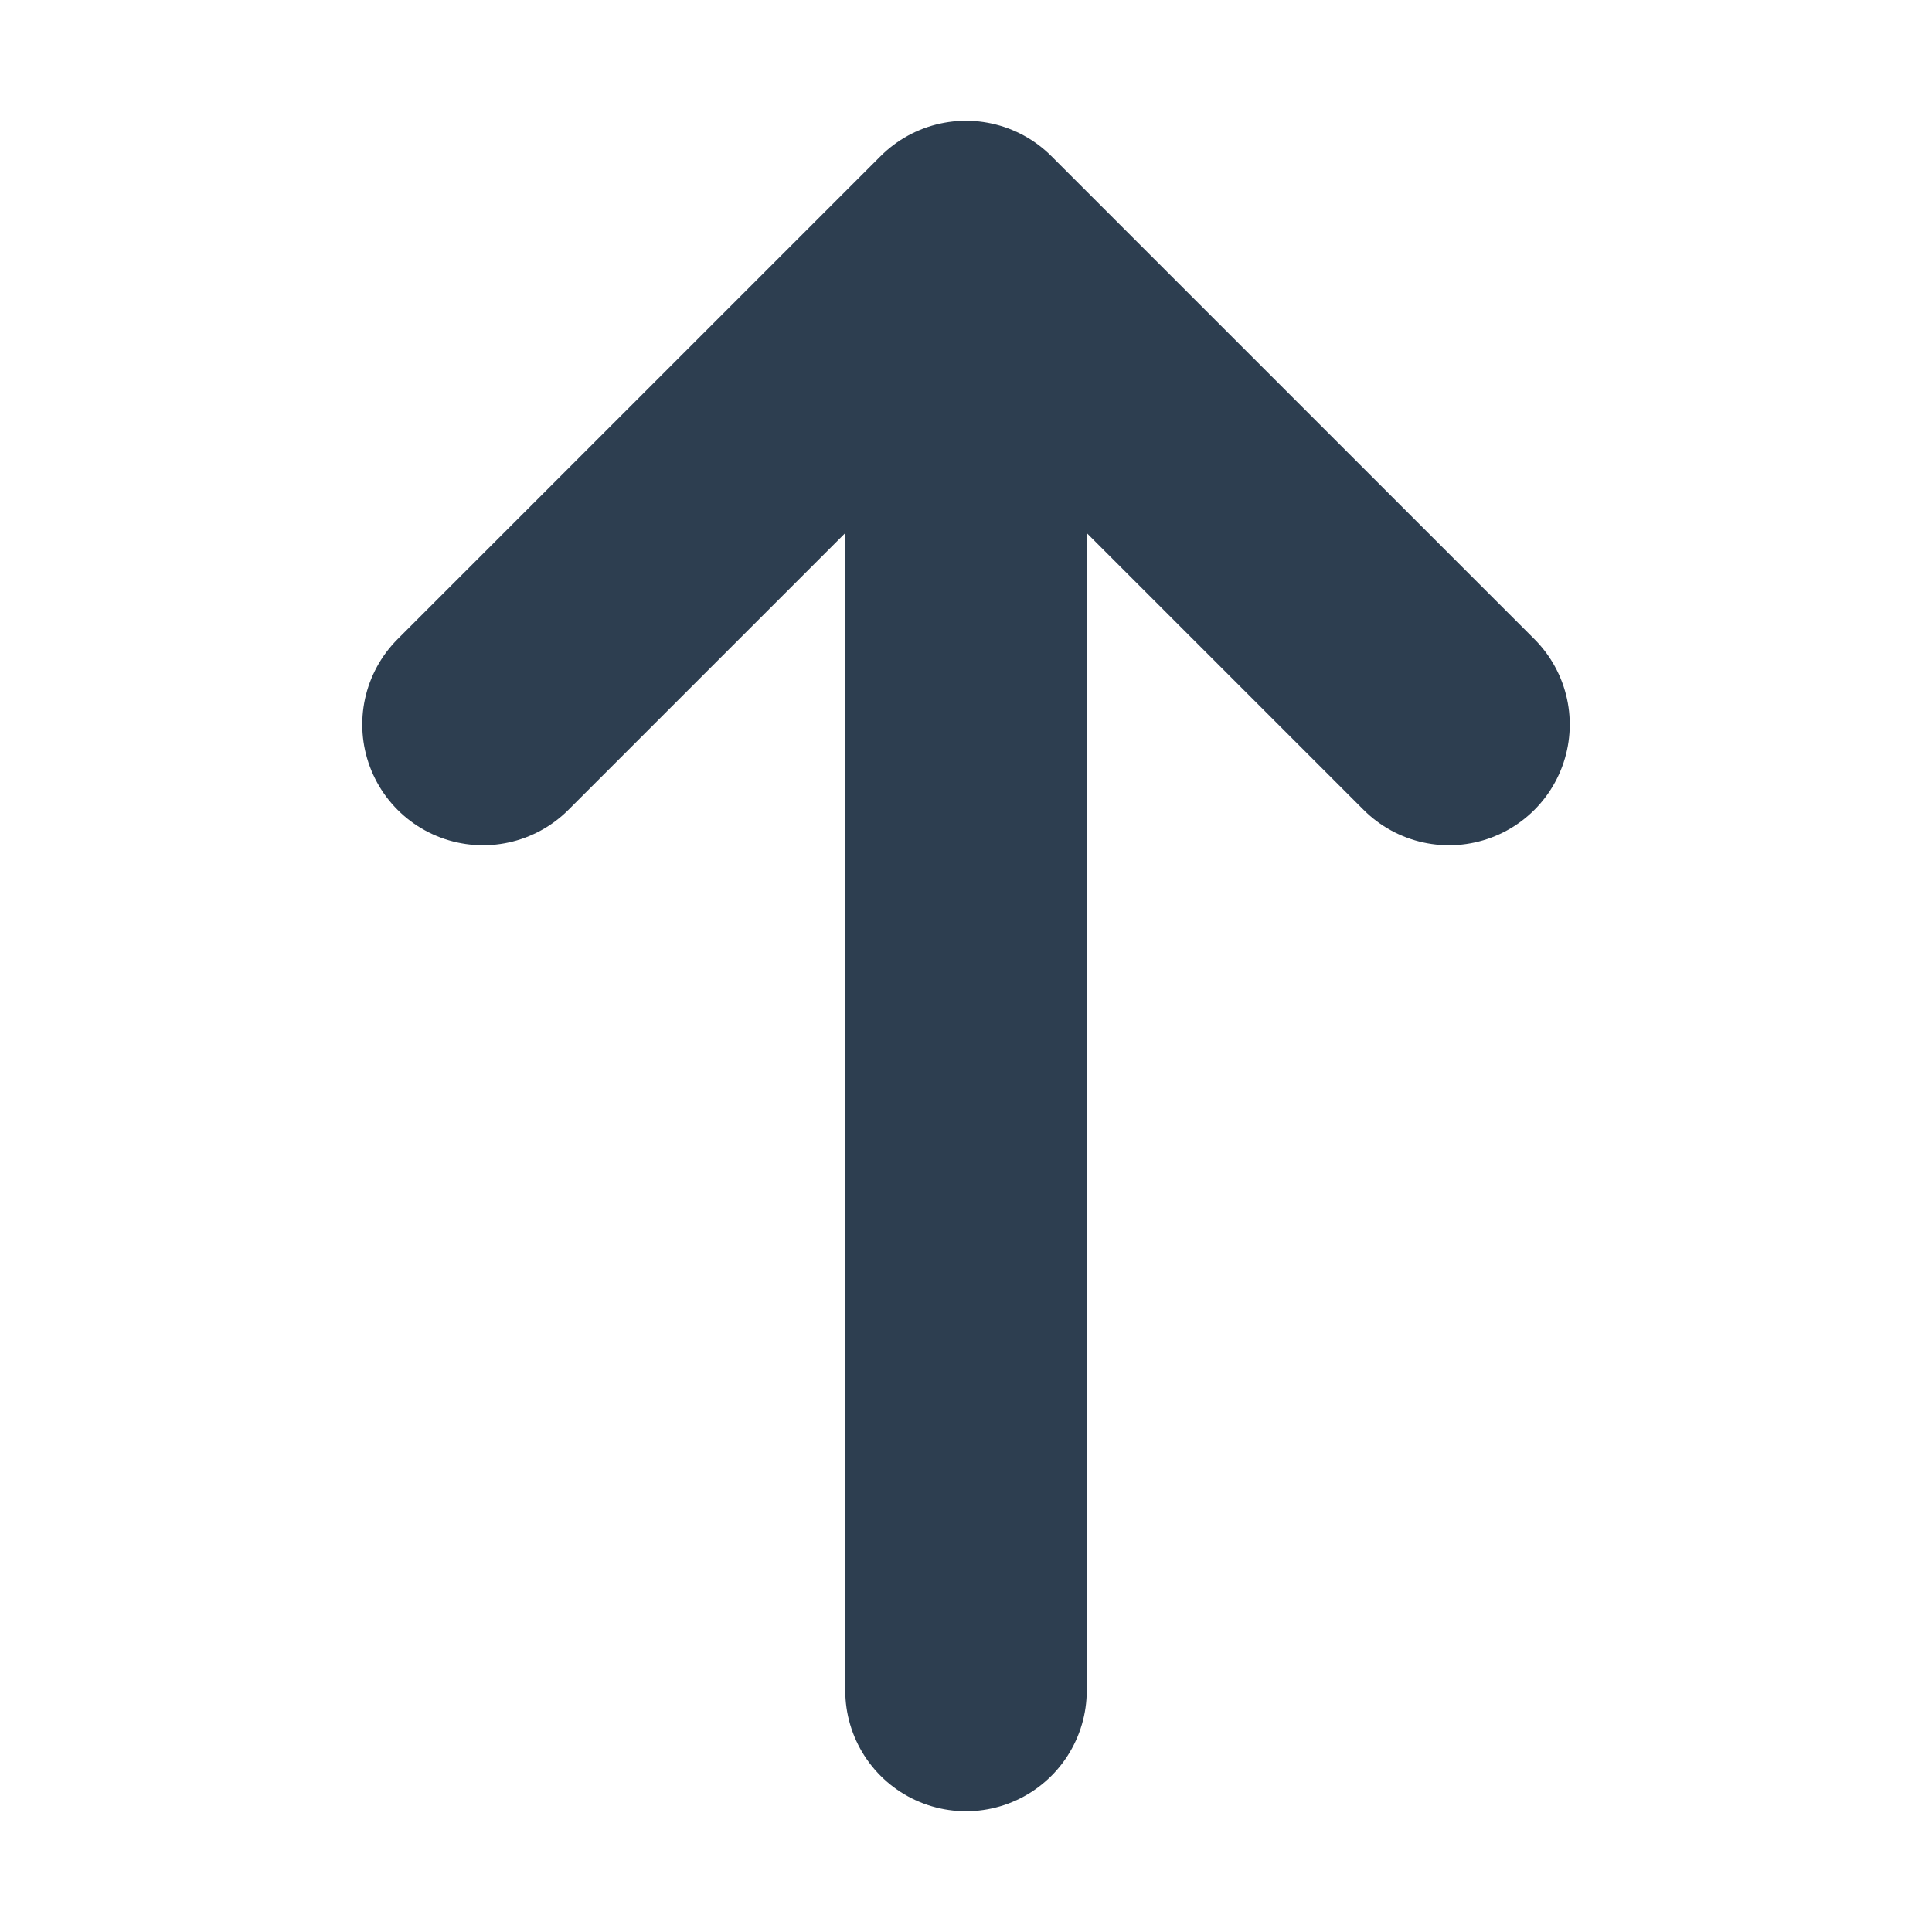
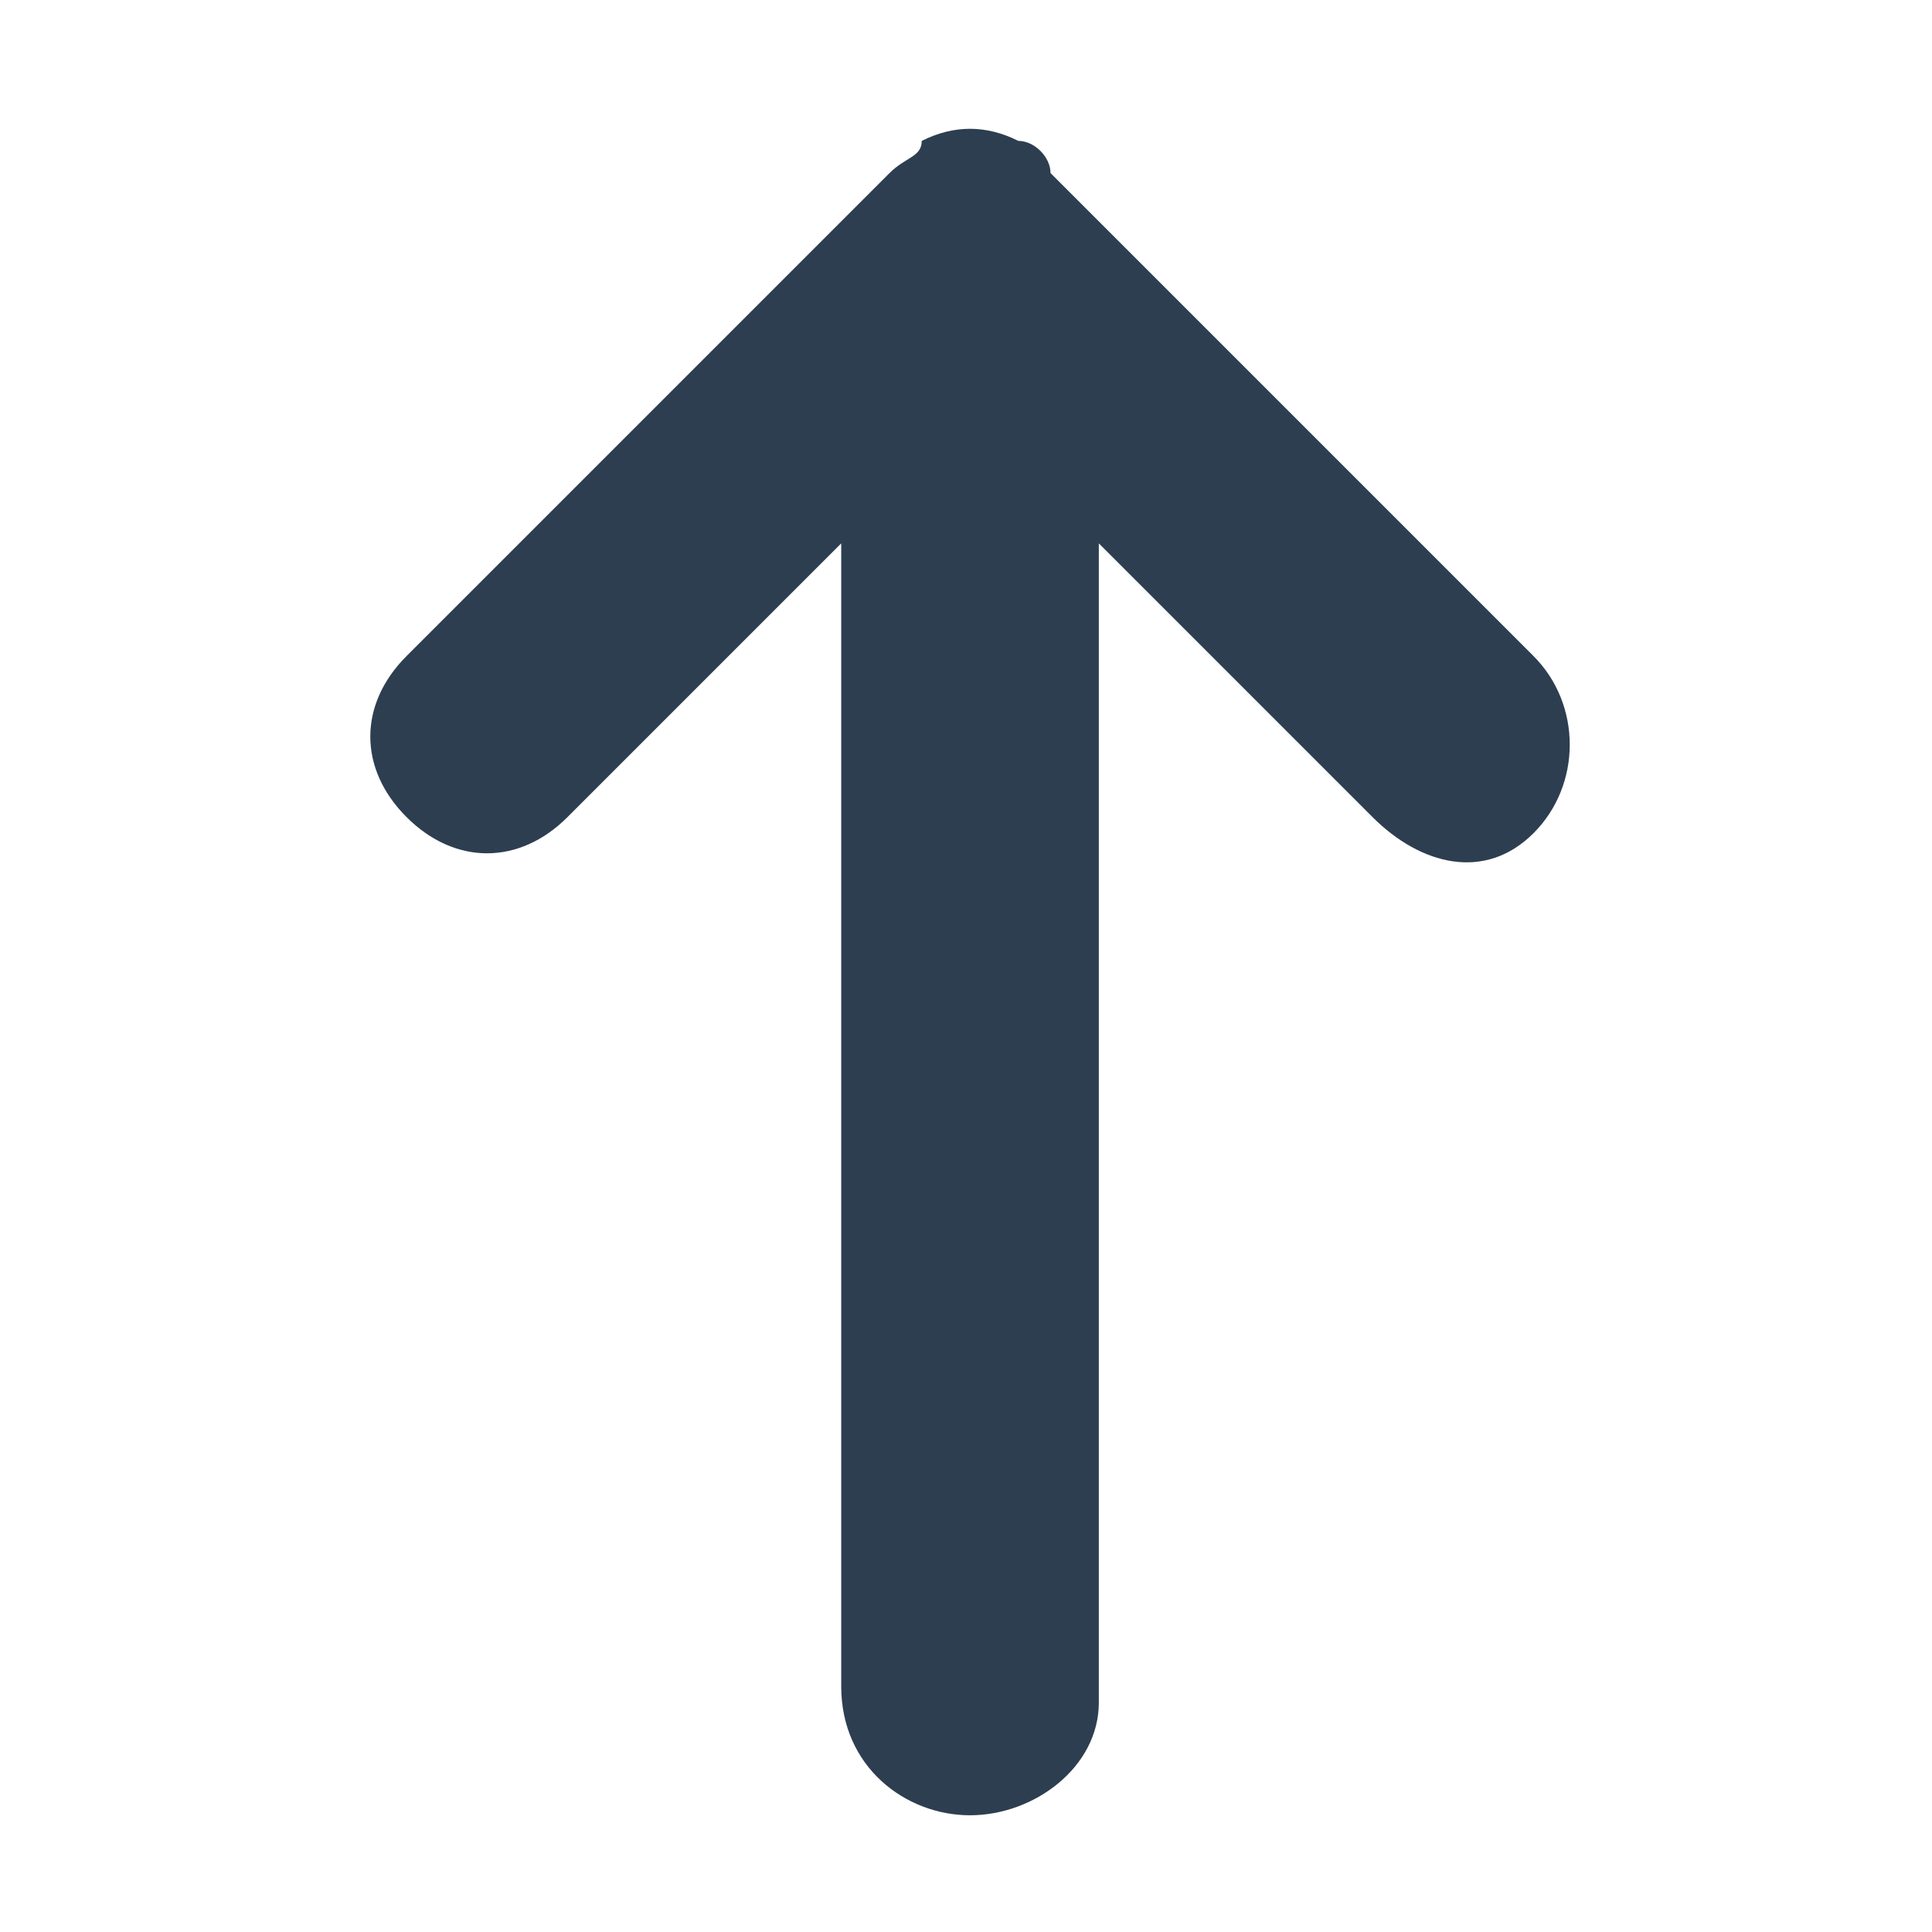
<svg xmlns="http://www.w3.org/2000/svg" width="12" height="12" viewBox="0 0 12 12" fill="none">
-   <path d="M6 1.5V10.5M6 1.5L9 4.5M6 1.5L3 4.5" stroke="#2D3E50" stroke-width="1.5" stroke-linecap="round" stroke-linejoin="round" />
+   <path d="M6.025 11.275C5.625 11.275 5.225 10.975 5.225 10.475V3.375L3.525 5.075C3.225 5.375 2.825 5.375 2.525 5.075C2.225 4.775 2.225 4.375 2.525 4.075L5.525 1.075C5.625 0.975 5.725 0.975 5.725 0.875C5.925 0.775 6.125 0.775 6.325 0.875C6.425 0.875 6.525 0.975 6.525 1.075L9.525 4.075C9.825 4.375 9.825 4.875 9.525 5.175C9.225 5.475 8.825 5.375 8.525 5.075L6.825 3.375V10.575C6.825 10.975 6.425 11.275 6.025 11.275Z" fill="#2D3E50" />
</svg>
